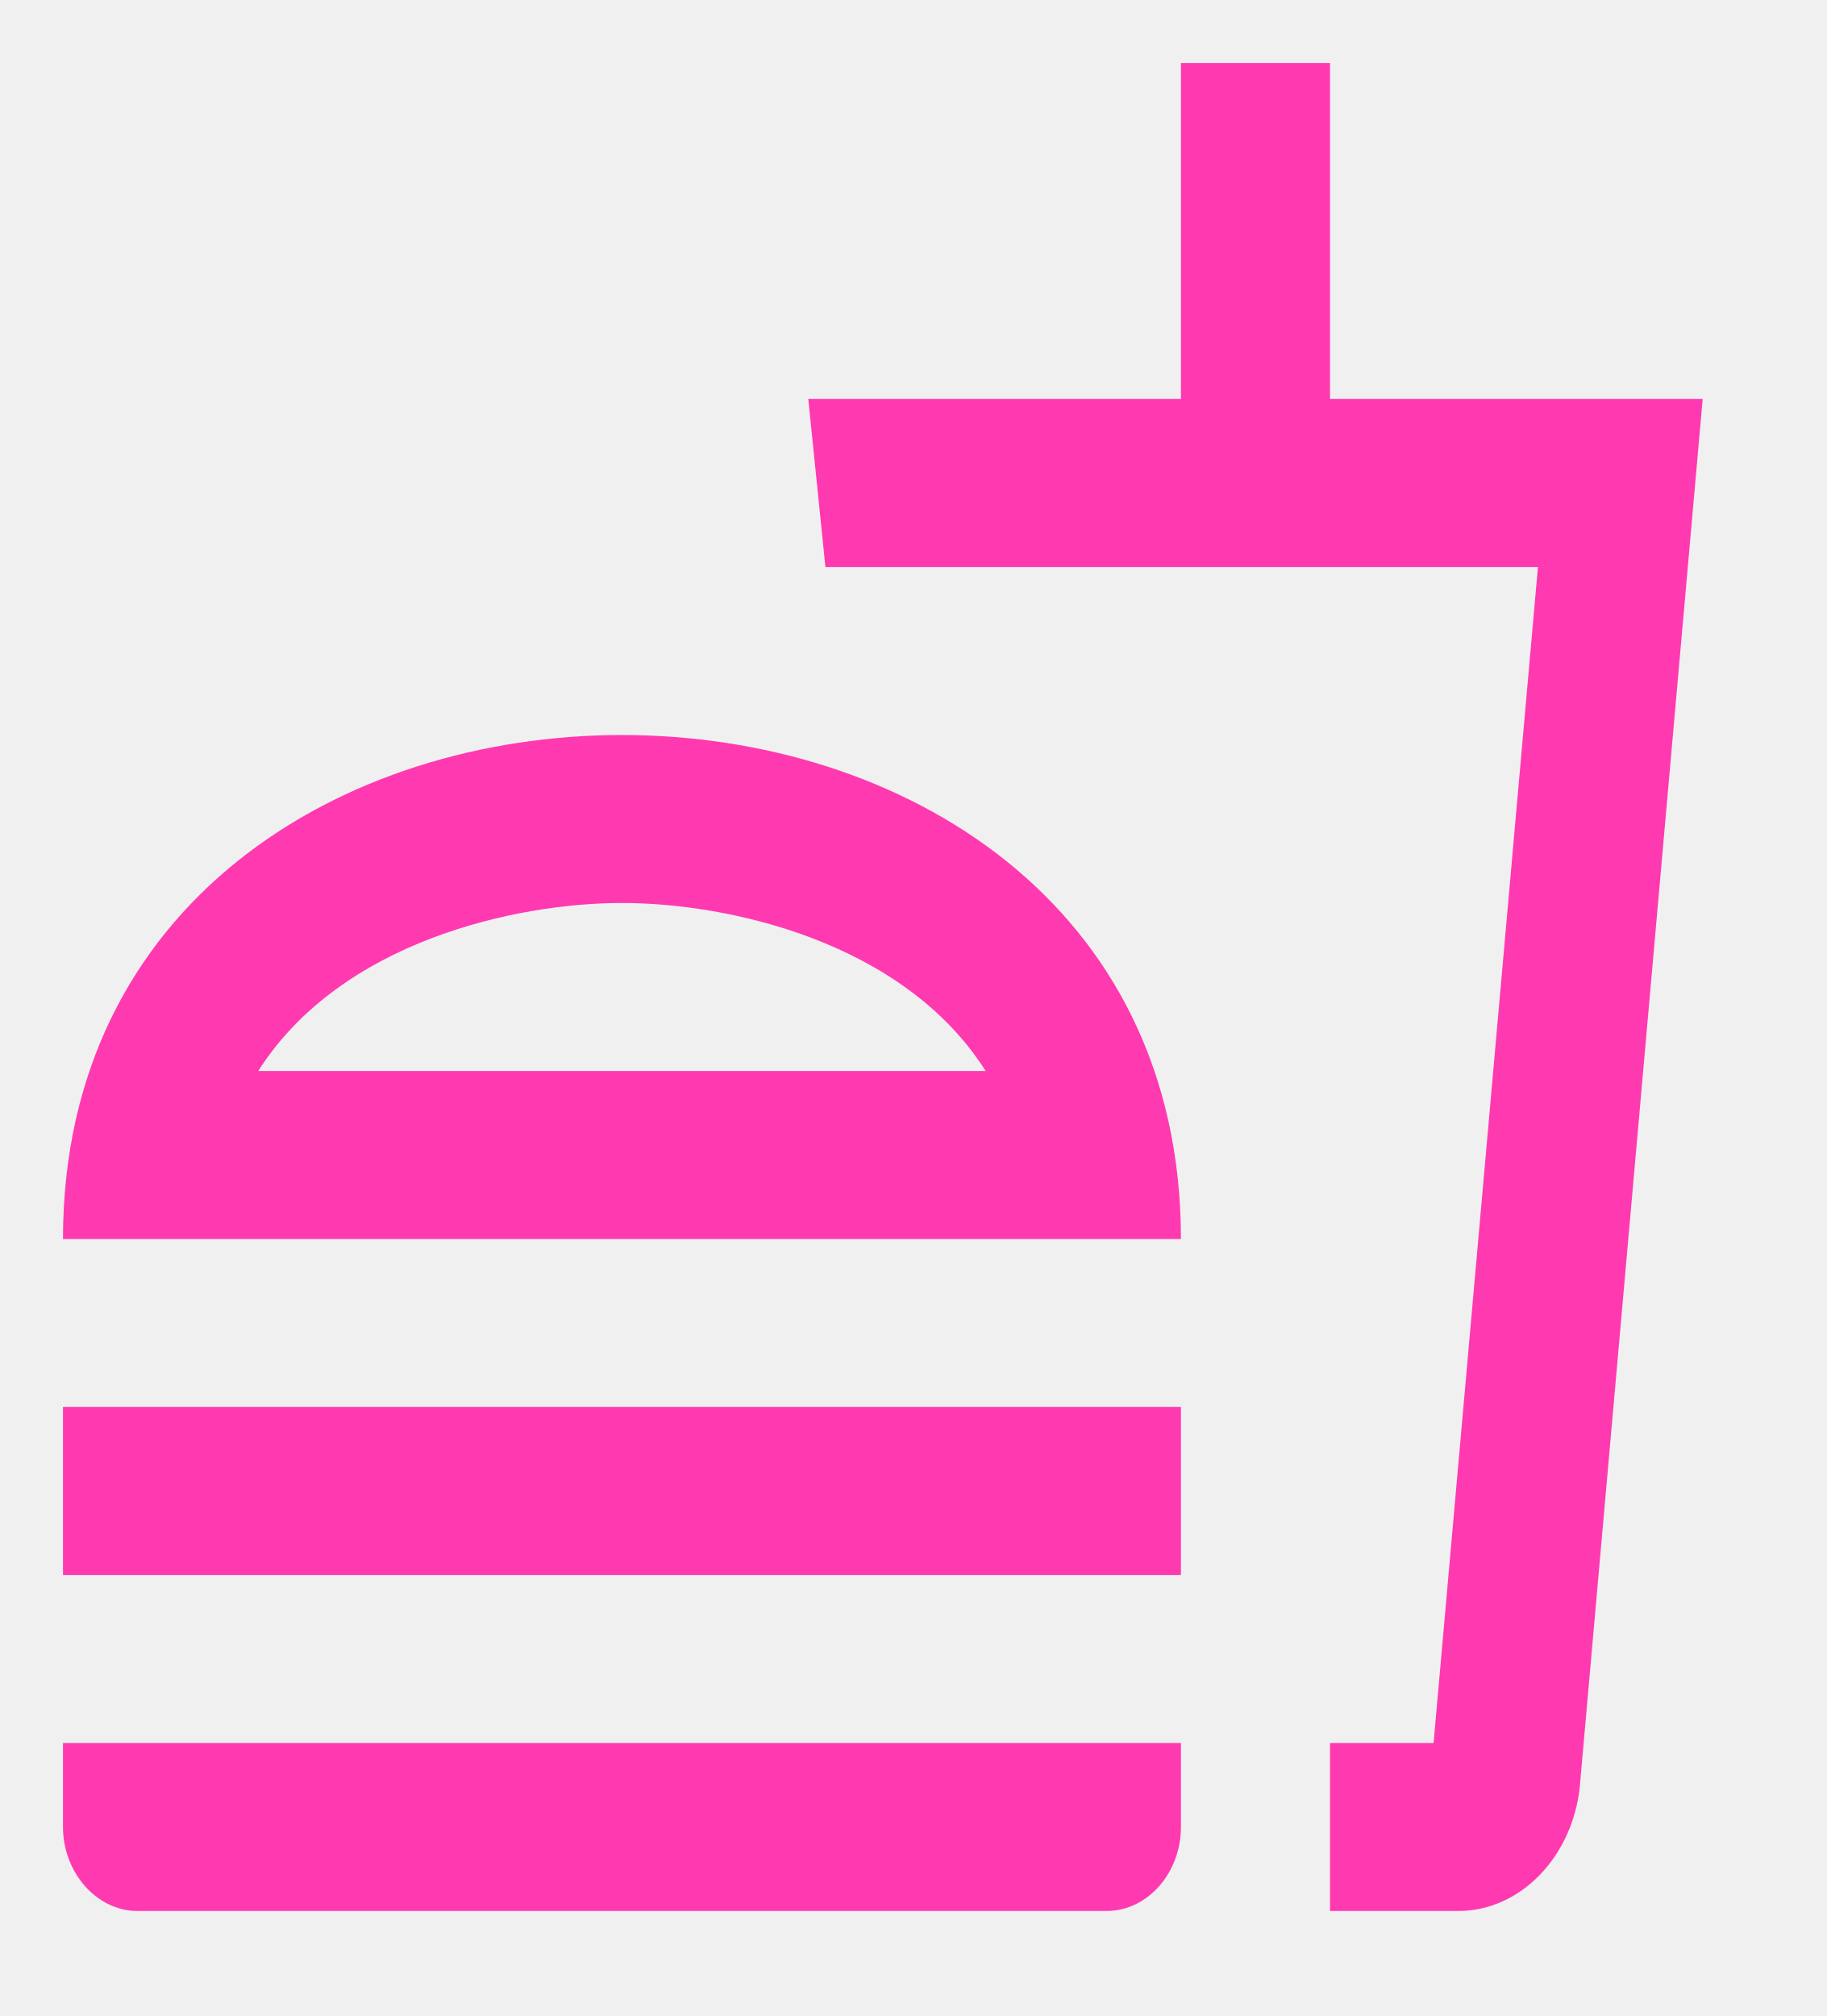
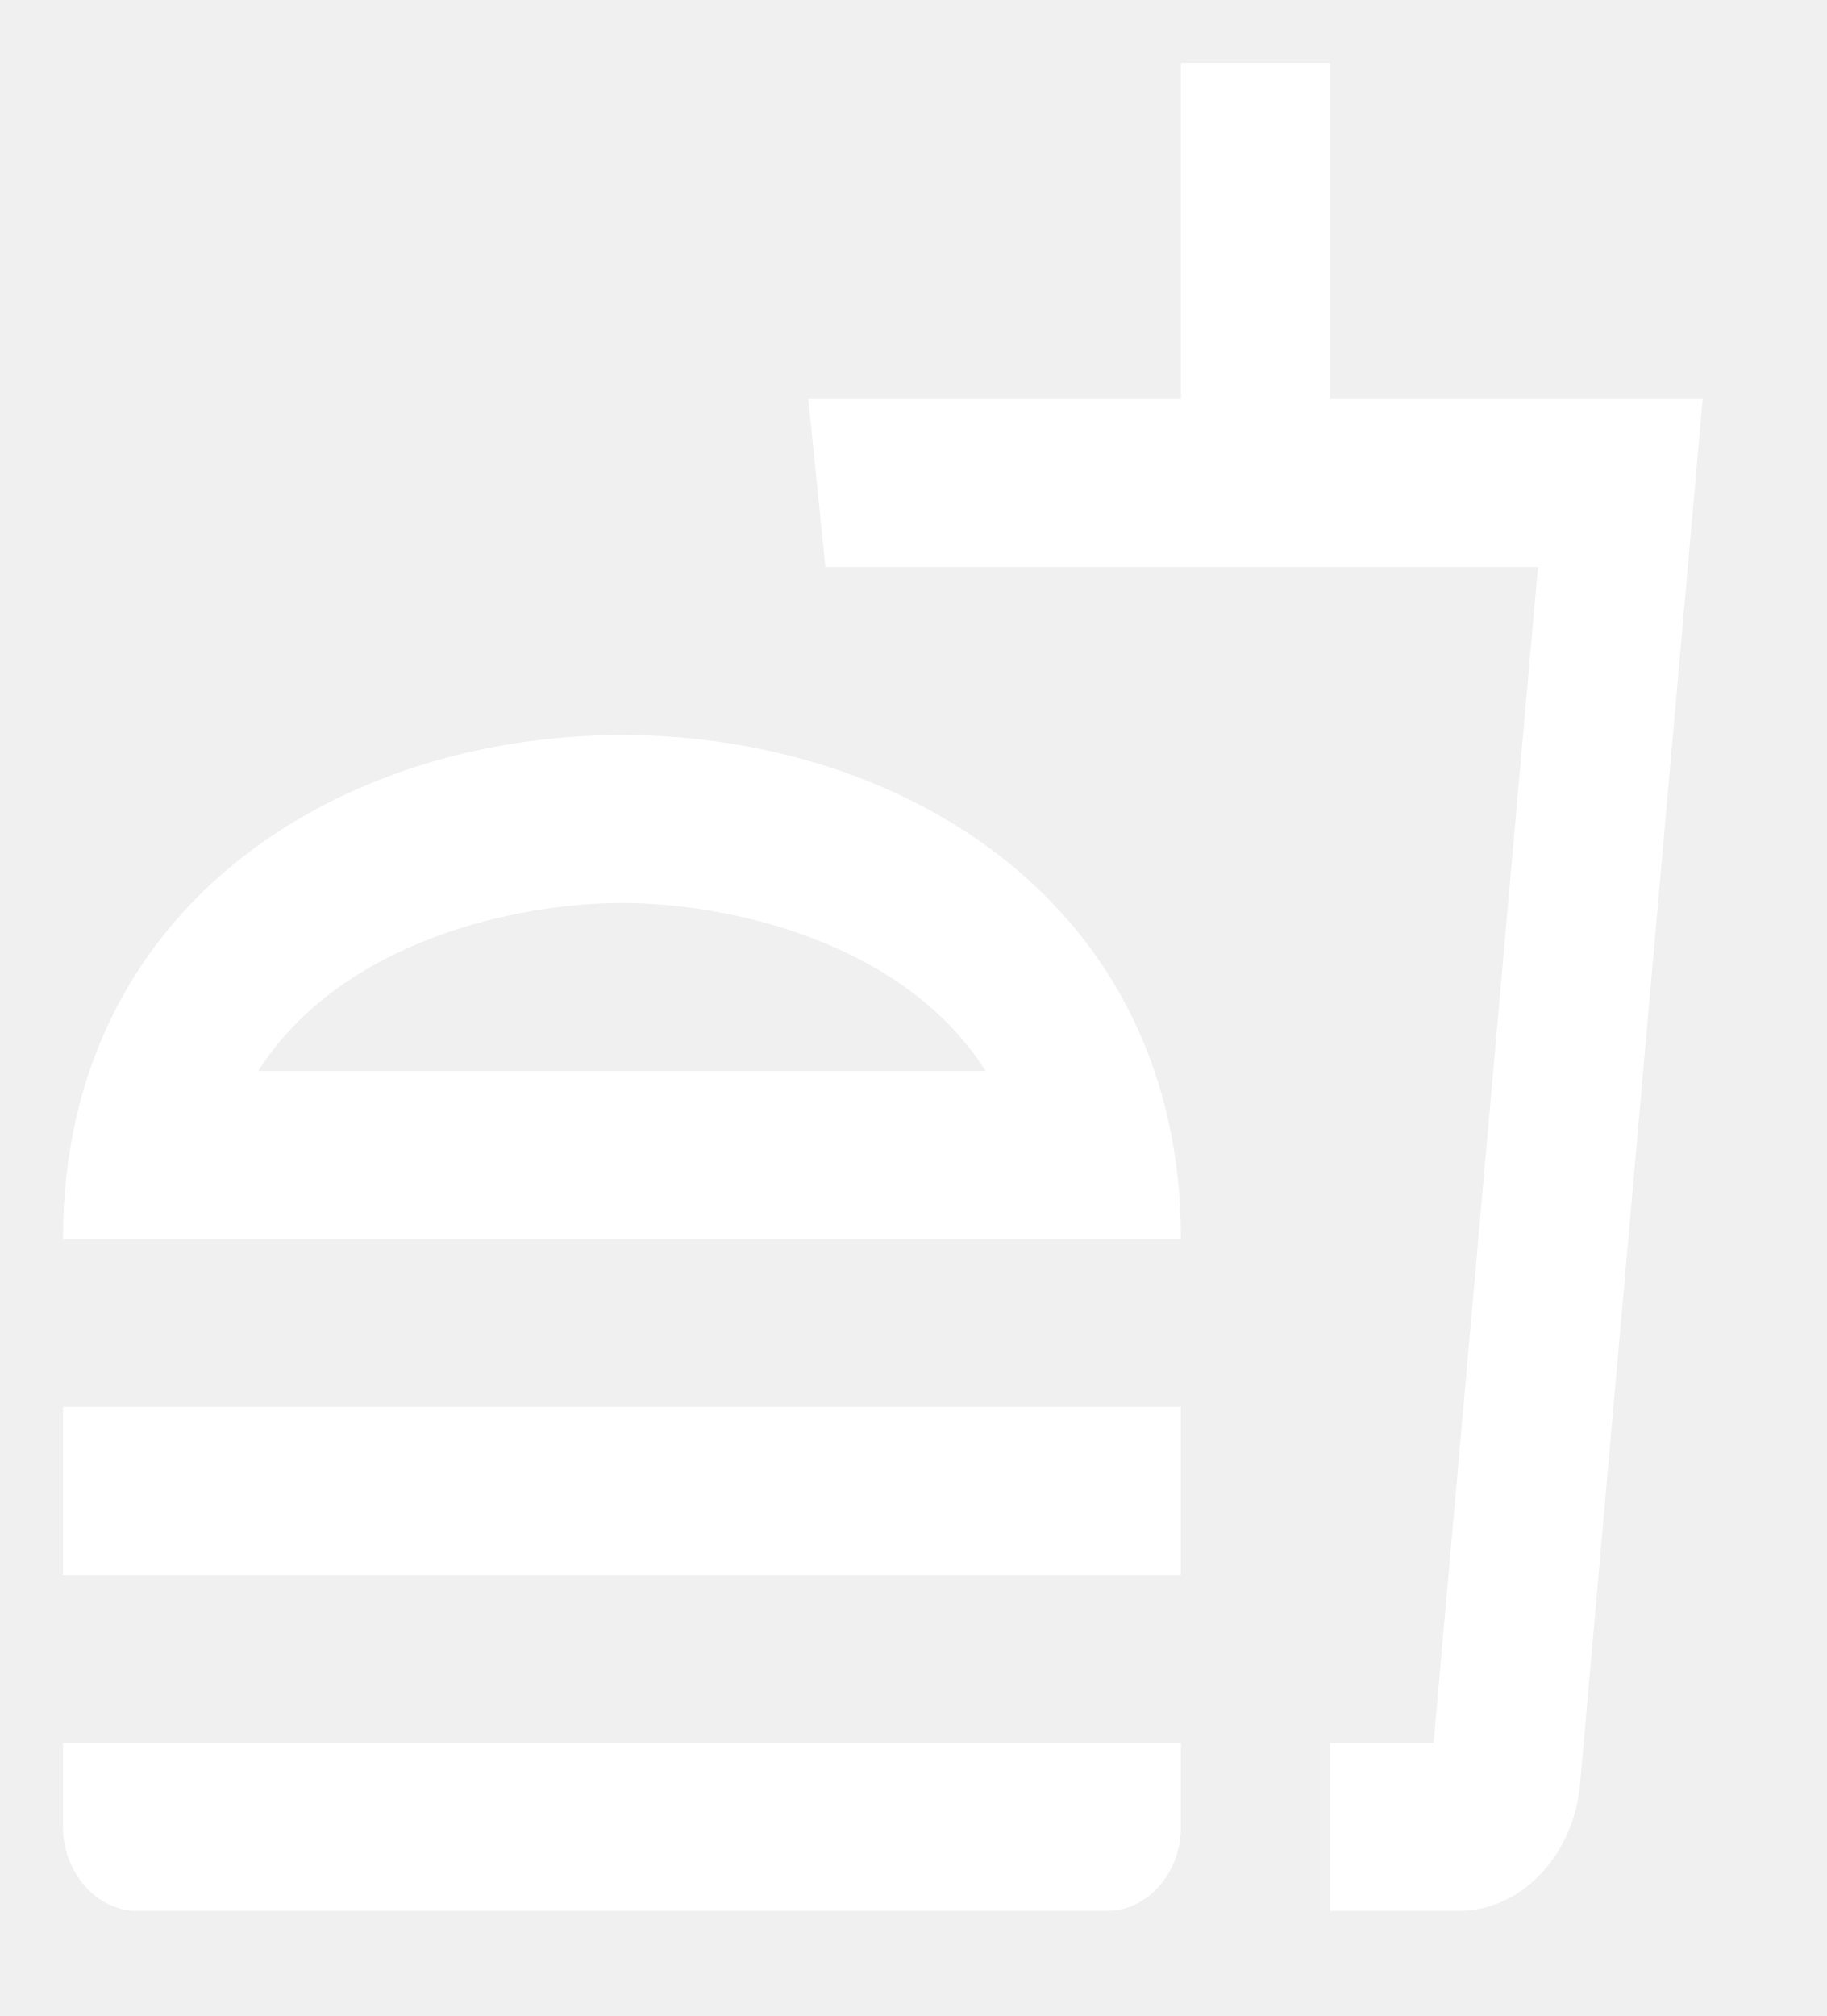
<svg xmlns="http://www.w3.org/2000/svg" width="29" height="32" viewBox="0 0 29 32" fill="none">
-   <path d="M1 29C1 29.72 1.532 30.333 2.183 30.333H17.565C18.228 30.333 18.748 29.72 18.748 29V27.667H1V29ZM9.874 11.667C5.437 11.667 1 14.333 1 19.667H18.748C18.748 14.333 14.311 11.667 9.874 11.667ZM4.1 17C5.413 14.933 8.206 14.333 9.874 14.333C11.543 14.333 14.335 14.933 15.648 17H4.1ZM1 22.333H18.748V25H1V22.333ZM21.115 6.333V1H18.748V6.333H12.832L13.104 9H24.416L22.759 27.667H21.115V30.333H23.15C24.144 30.333 24.96 29.467 25.079 28.373L27.031 6.333H21.115Z" fill="#FF39B0" />
+   <path d="M1 29C1 29.72 1.532 30.333 2.183 30.333H17.565C18.228 30.333 18.748 29.72 18.748 29V27.667H1V29ZM9.874 11.667C5.437 11.667 1 14.333 1 19.667H18.748C18.748 14.333 14.311 11.667 9.874 11.667ZM4.1 17C5.413 14.933 8.206 14.333 9.874 14.333C11.543 14.333 14.335 14.933 15.648 17H4.1ZM1 22.333H18.748V25H1V22.333ZM21.115 6.333V1H18.748V6.333H12.832L13.104 9H24.416L22.759 27.667H21.115V30.333H23.15C24.144 30.333 24.96 29.467 25.079 28.373L27.031 6.333H21.115Z" fill="white" />
</svg>
